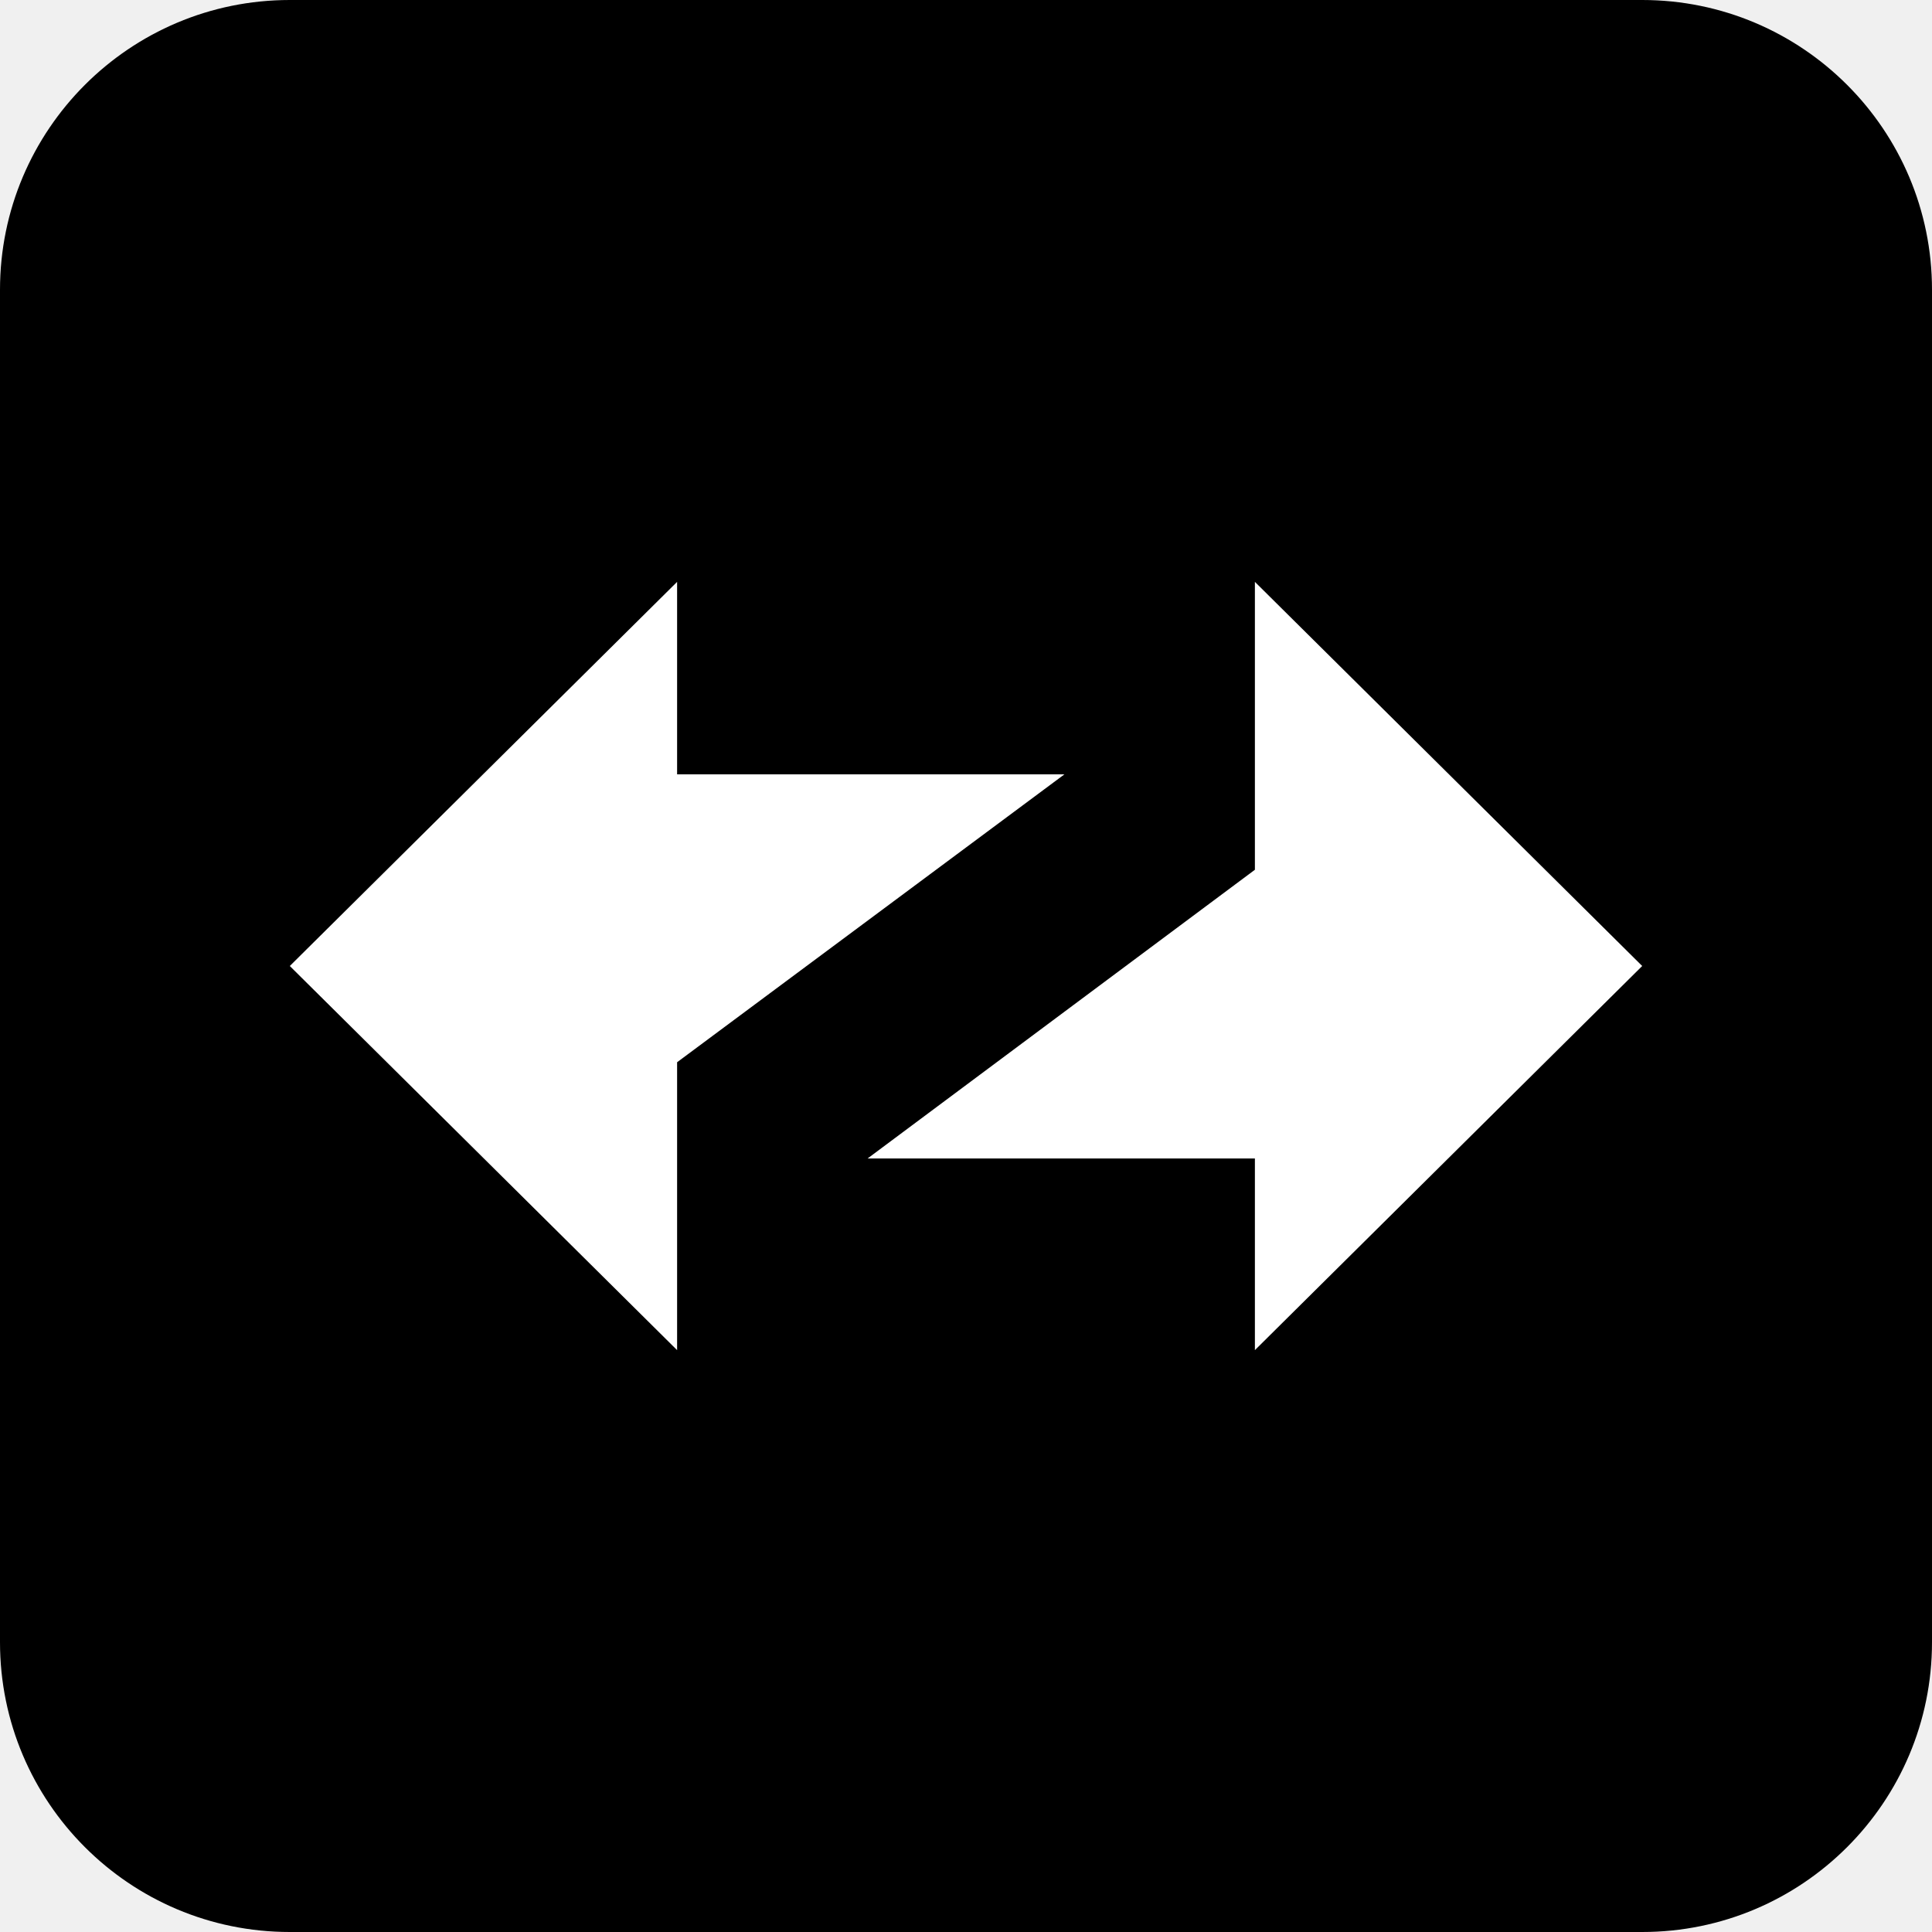
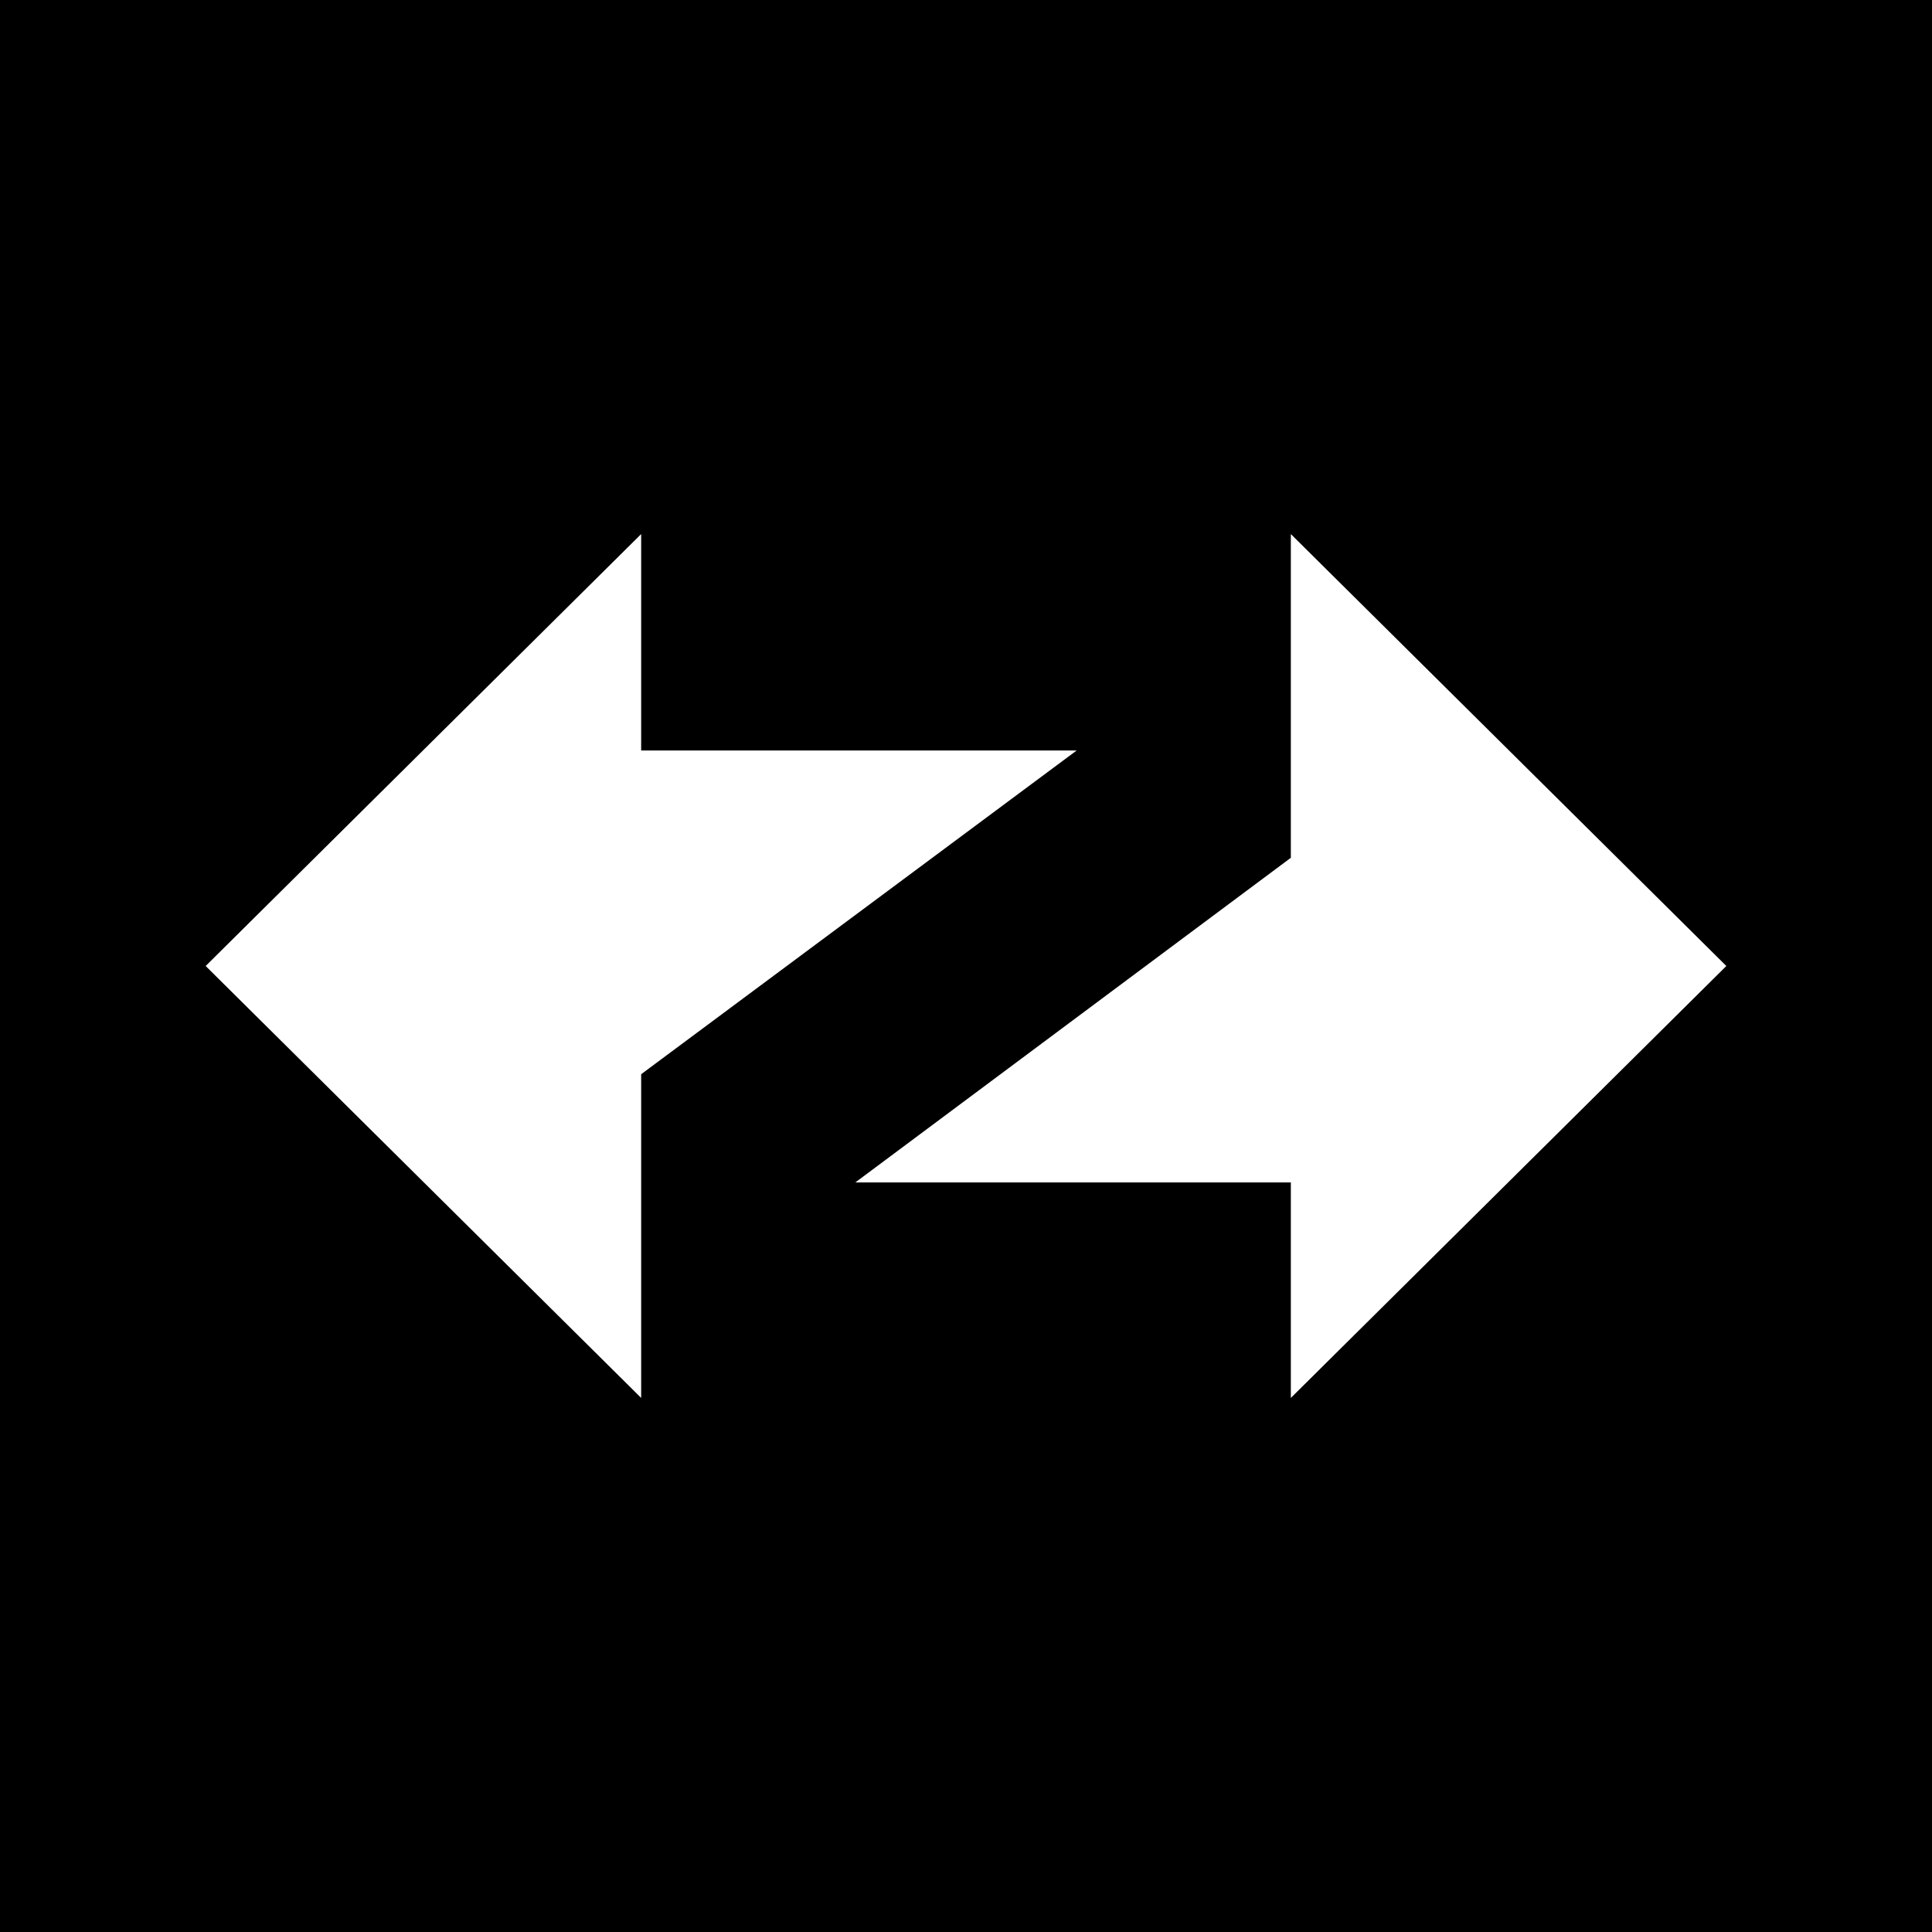
- <svg xmlns="http://www.w3.org/2000/svg" version="1.1" width="1000" height="1000">
-   <g clip-path="url(#SvgjsClipPath1509)">
-     <rect width="1000" height="1000" fill="#000000" />
-     <g transform="matrix(3.286385,0,0,3.286385,150,301.1737)">
-       <svg version="1.1" width="213" height="121">
-         <svg width="213" height="121" viewBox="0 0 213 121" fill="none">
-           <path d="M0 60.5L61 0V30.315H122L61 75.657V121L0 60.5Z" fill="white" />
-           <path d="M152 0L213 60.5L152 121V90.815H91L152 45.343V0Z" fill="white" />
-         </svg>
-       </svg>
-     </g>
-   </g>
-   <defs>
-     <clipPath id="SvgjsClipPath1509">
-       <rect width="1000" height="1000" x="0" y="0" rx="150" ry="150" />
-     </clipPath>
-   </defs>
+ <svg xmlns="http://www.w3.org/2000/svg" xml:space="preserve" style="fill-rule:evenodd;clip-rule:evenodd;stroke-linejoin:round;stroke-miterlimit:2" viewBox="0 0 500 500">
+   <path d="M0 0h500v500H0z" style="fill:#000" />
+   <path d="M0 60.5 61 0v30.315h61L61 75.657V121zM152 0l61 60.5-61 60.5V90.815H91l61-45.472z" style="fill:#fff;fill-rule:nonzero" transform="translate(53.225 138.217)scale(1.84765)" />
</svg>
